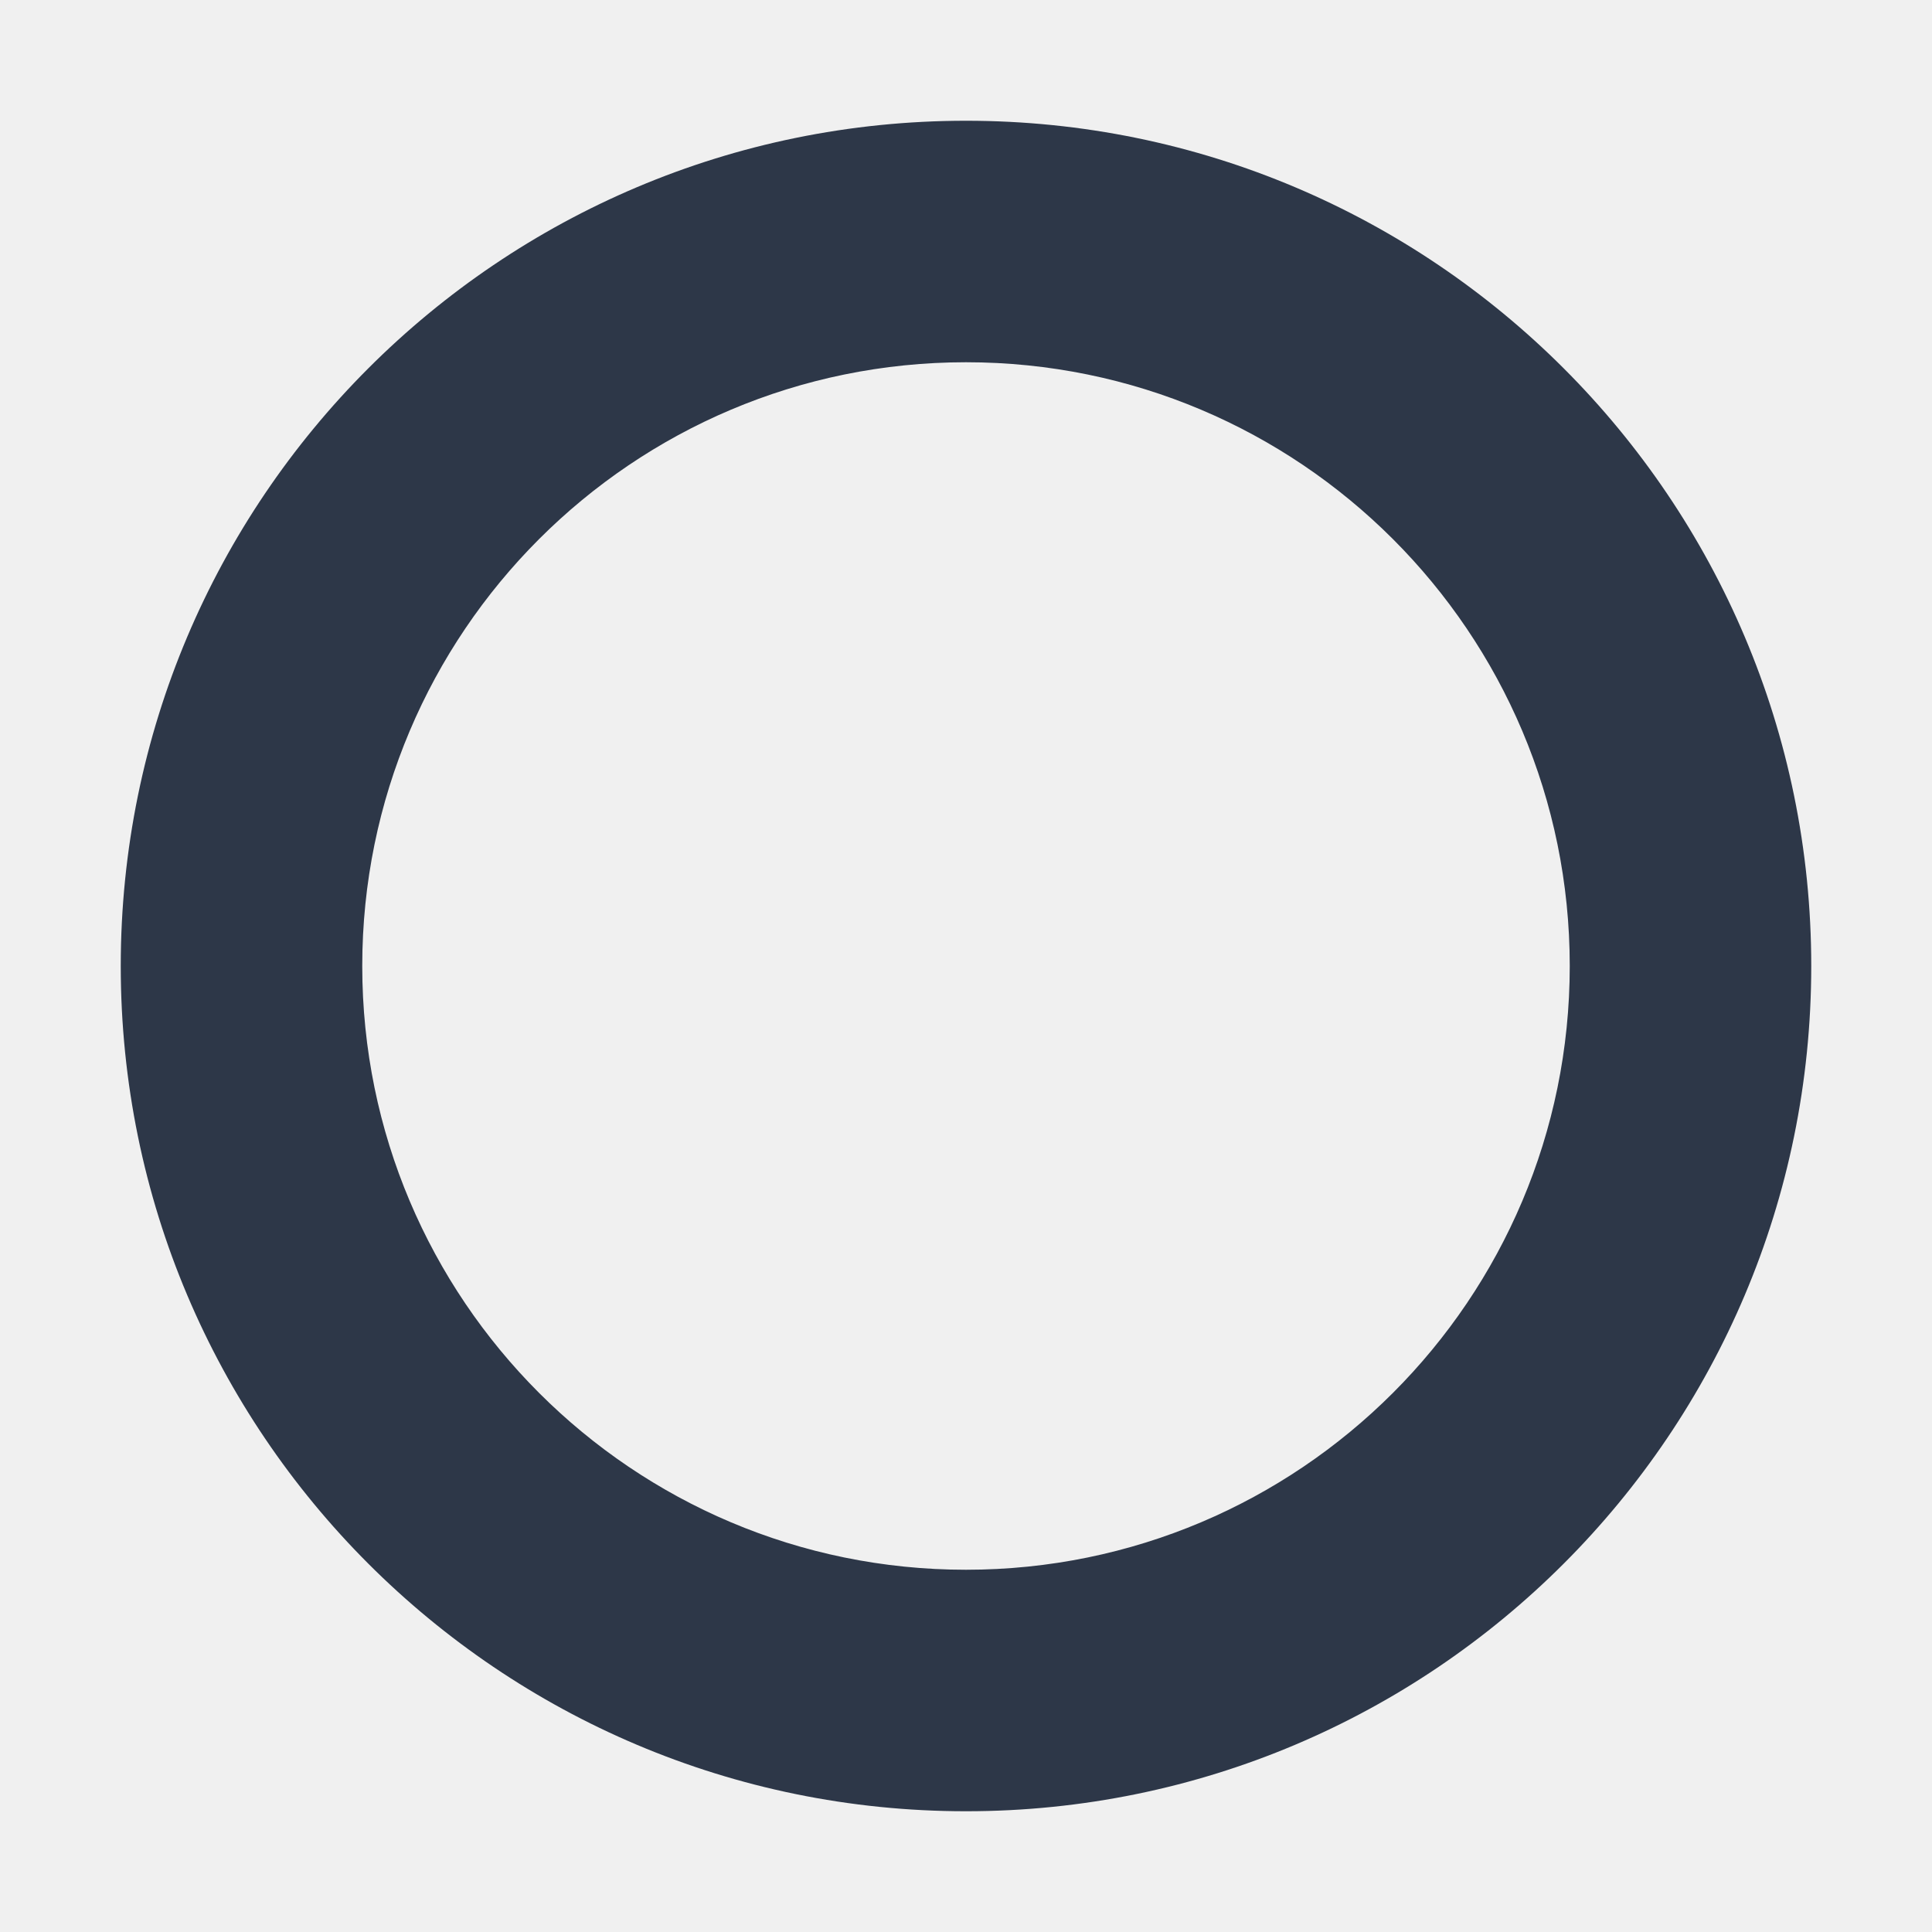
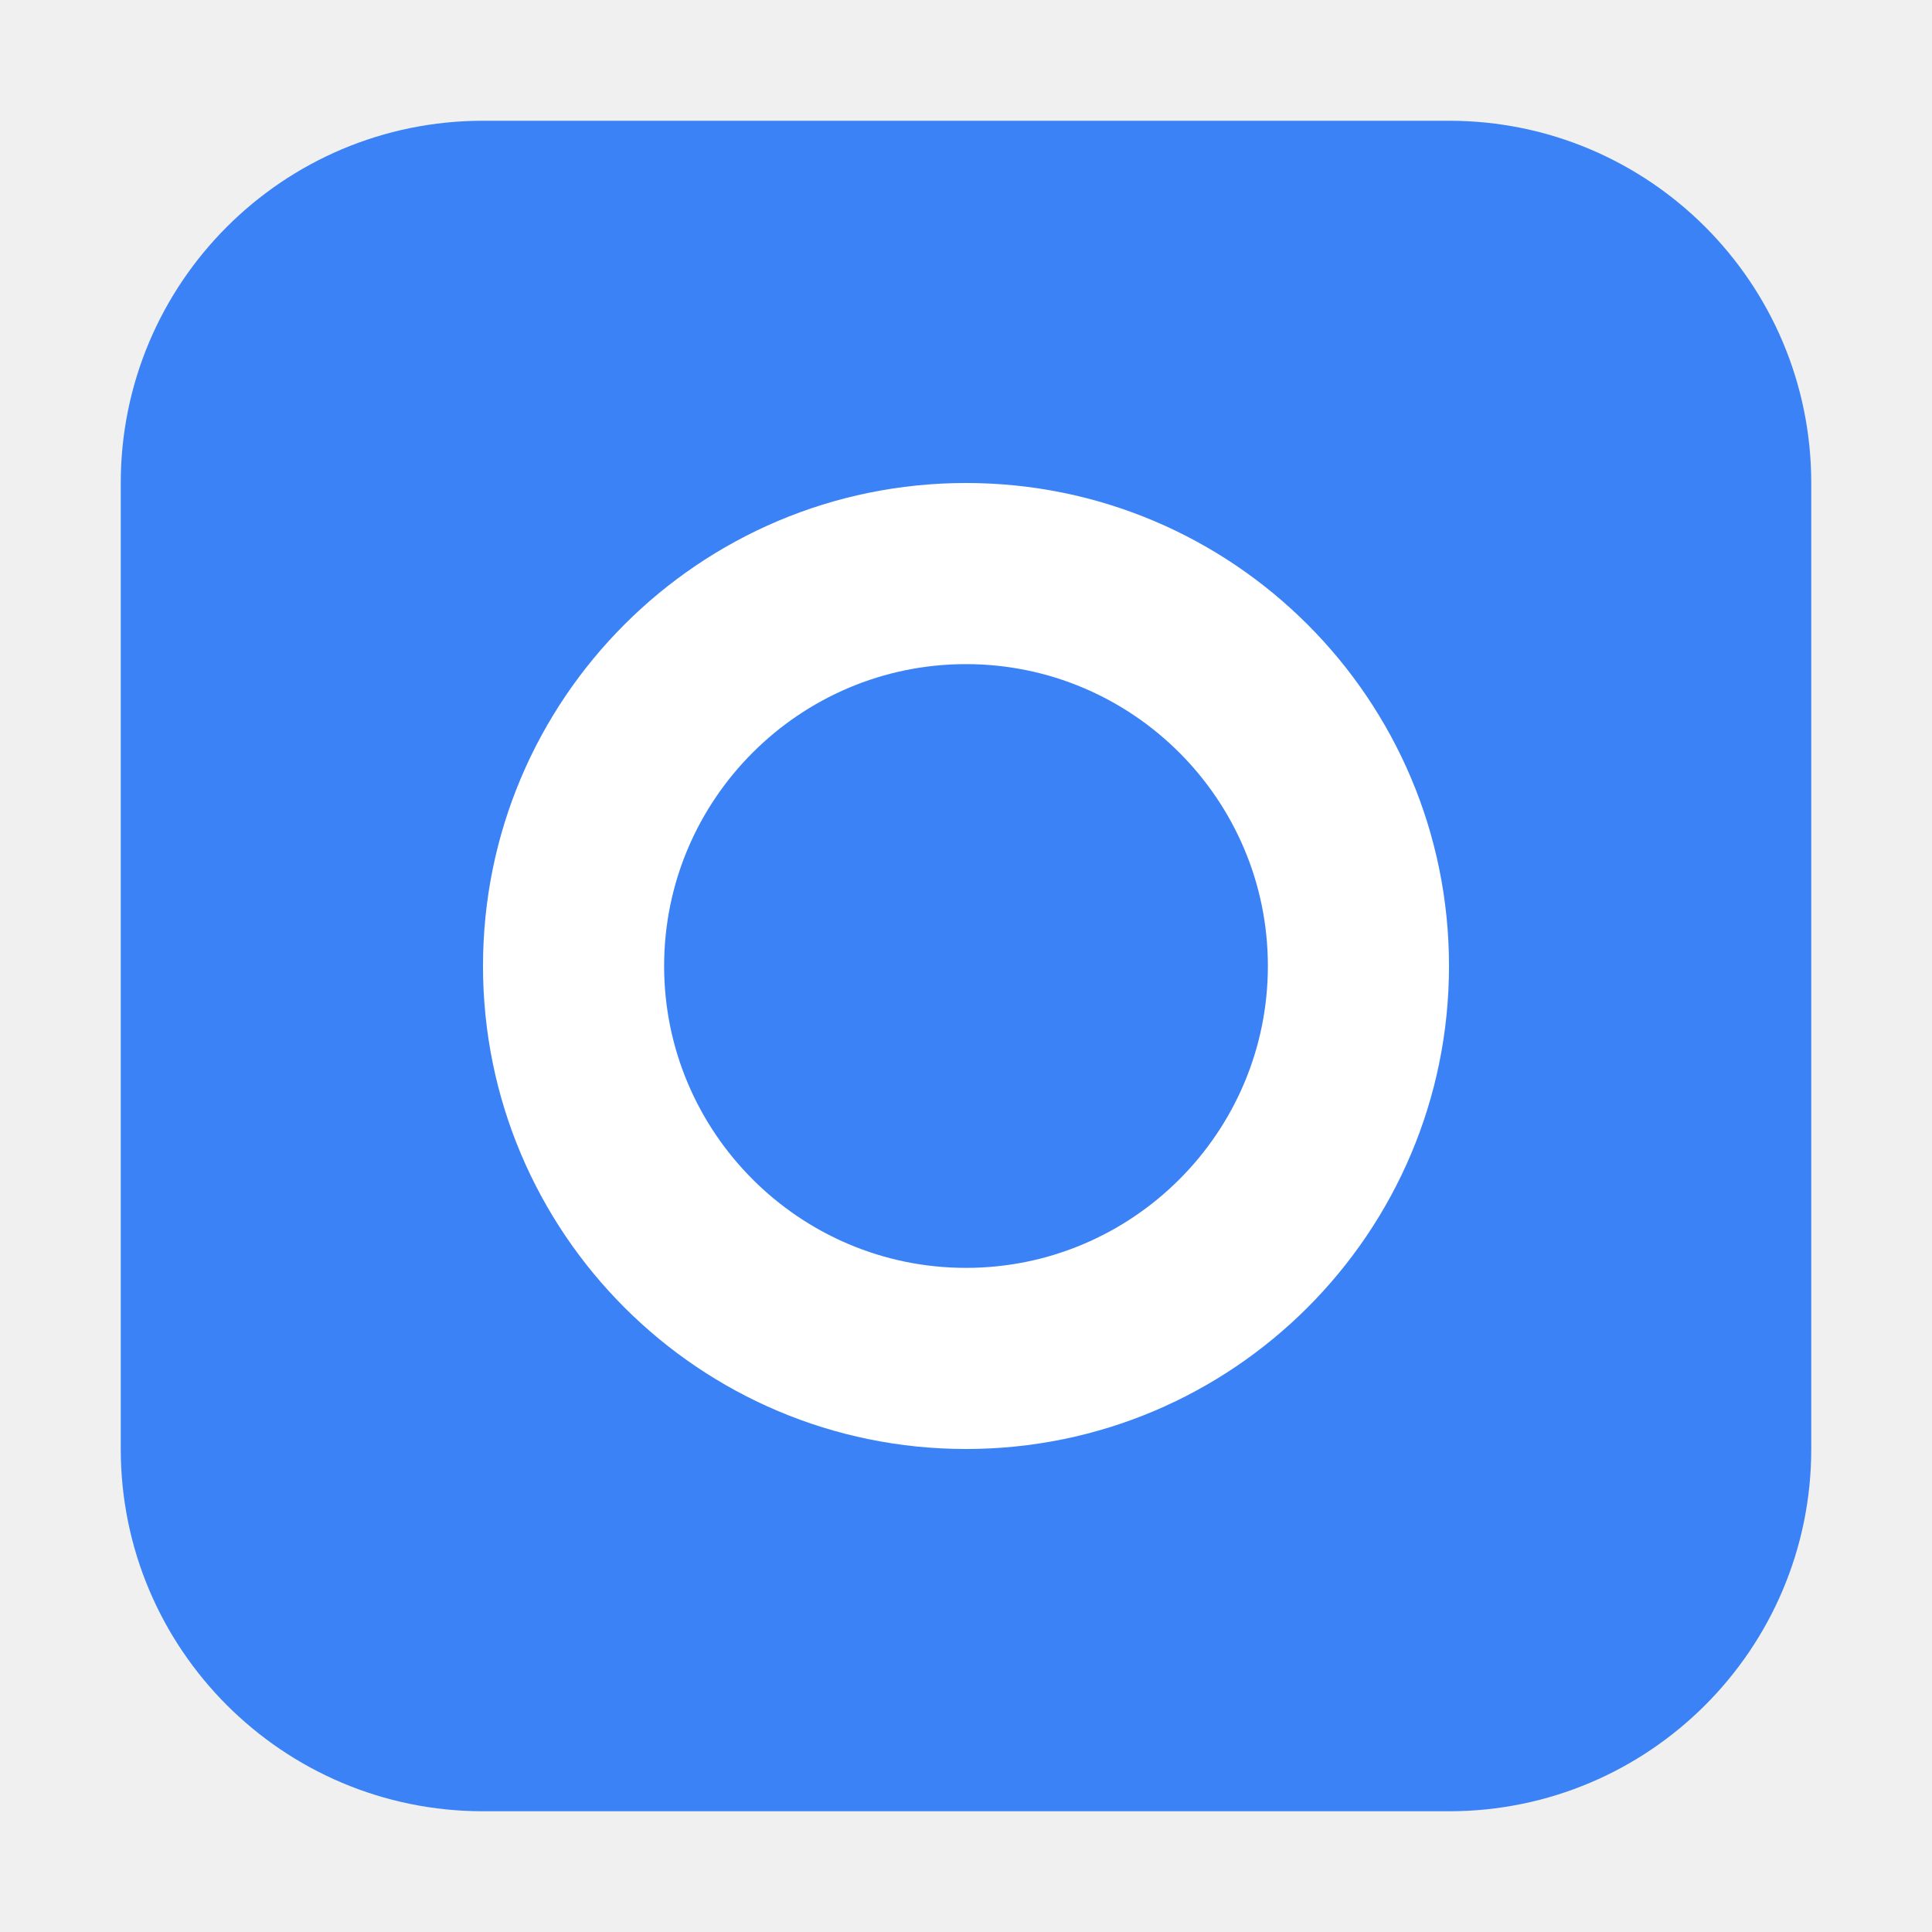
<svg xmlns="http://www.w3.org/2000/svg" width="32" height="32" viewBox="0 0 32 32">
-   <path d="M16 2C8.268 2 2 8.268 2 16s6.268 14 14 14 14-6.268 14-14S23.732 2 16 2zm0 4c5.523 0 10 4.477 10 10s-4.477 10-10 10S6 21.523 6 16 10.477 6 16 6z" fill="#2D3748" />
+   <rect x="2" y="2" width="28" height="28" rx="6" fill="#3B82F6" />
+   <path d="M16 8C11.582 8 8 11.582 8 16s3.582 8 8 8 8-3.582 8-8-3.582-8-8-8zm0 3c2.757 0 5 2.243 5 5s-2.243 5-5 5-5-2.243-5-5 2.243-5 5-5z" fill="white" />
</svg>
